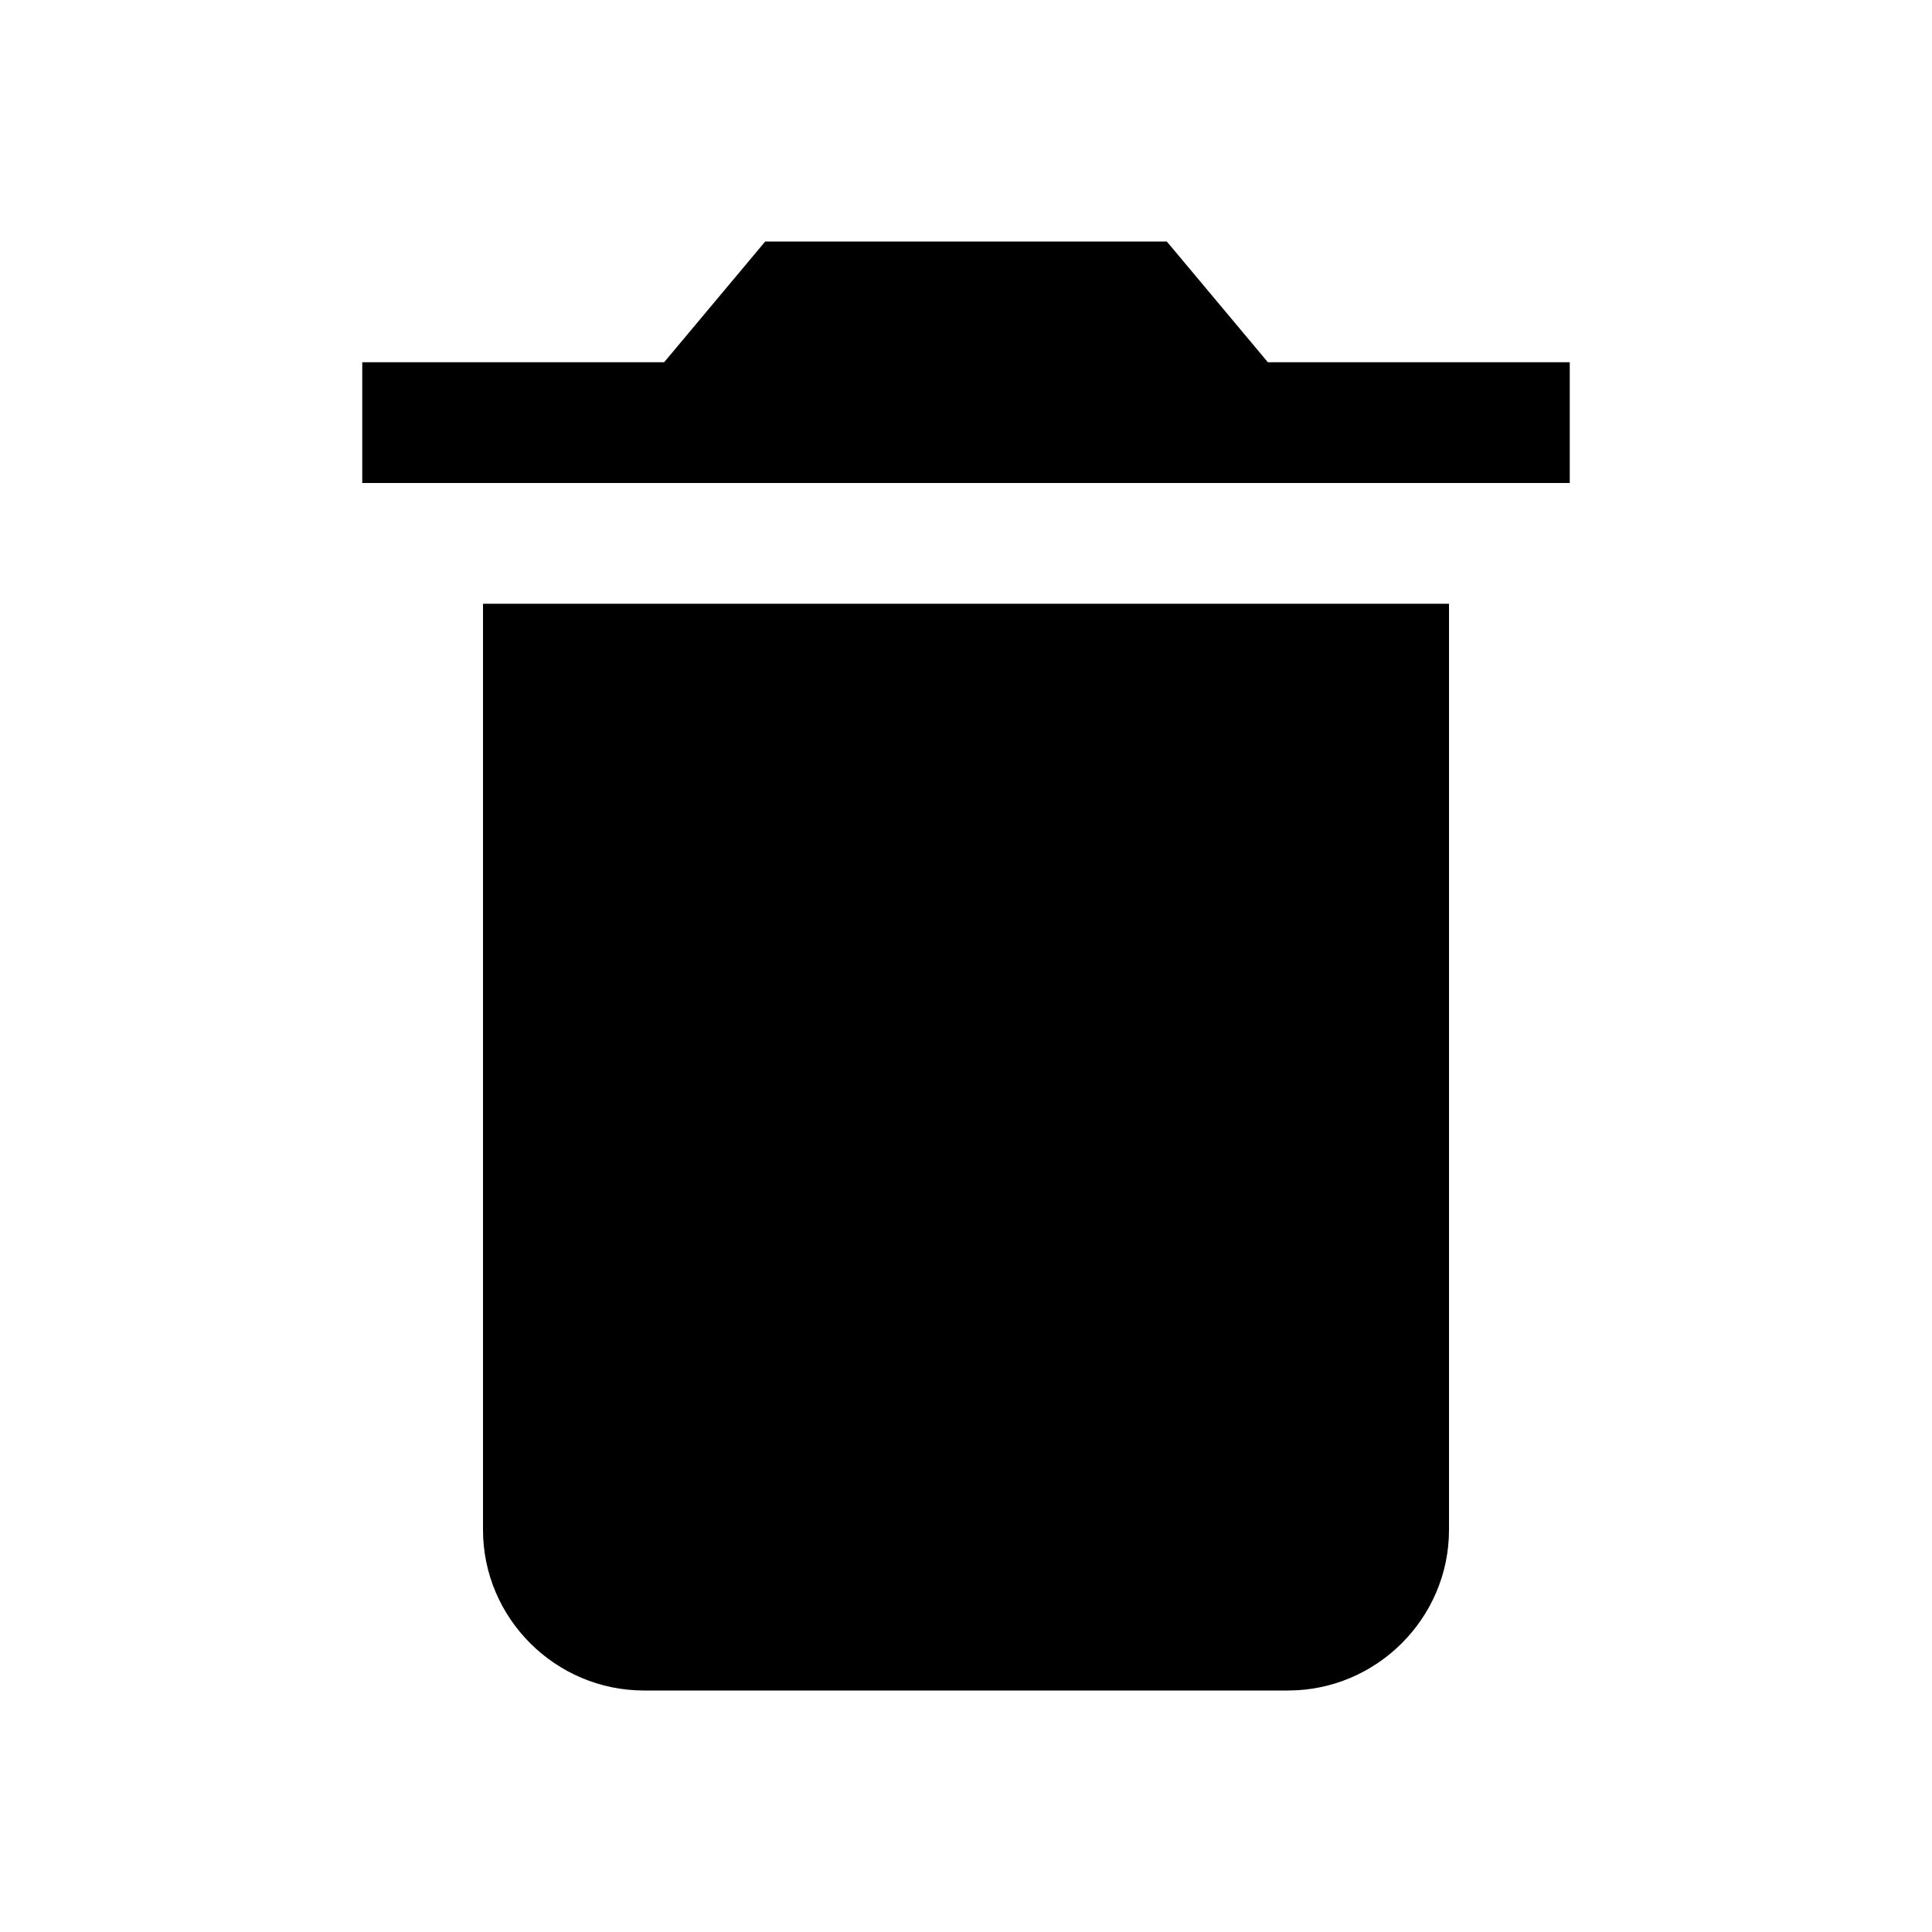
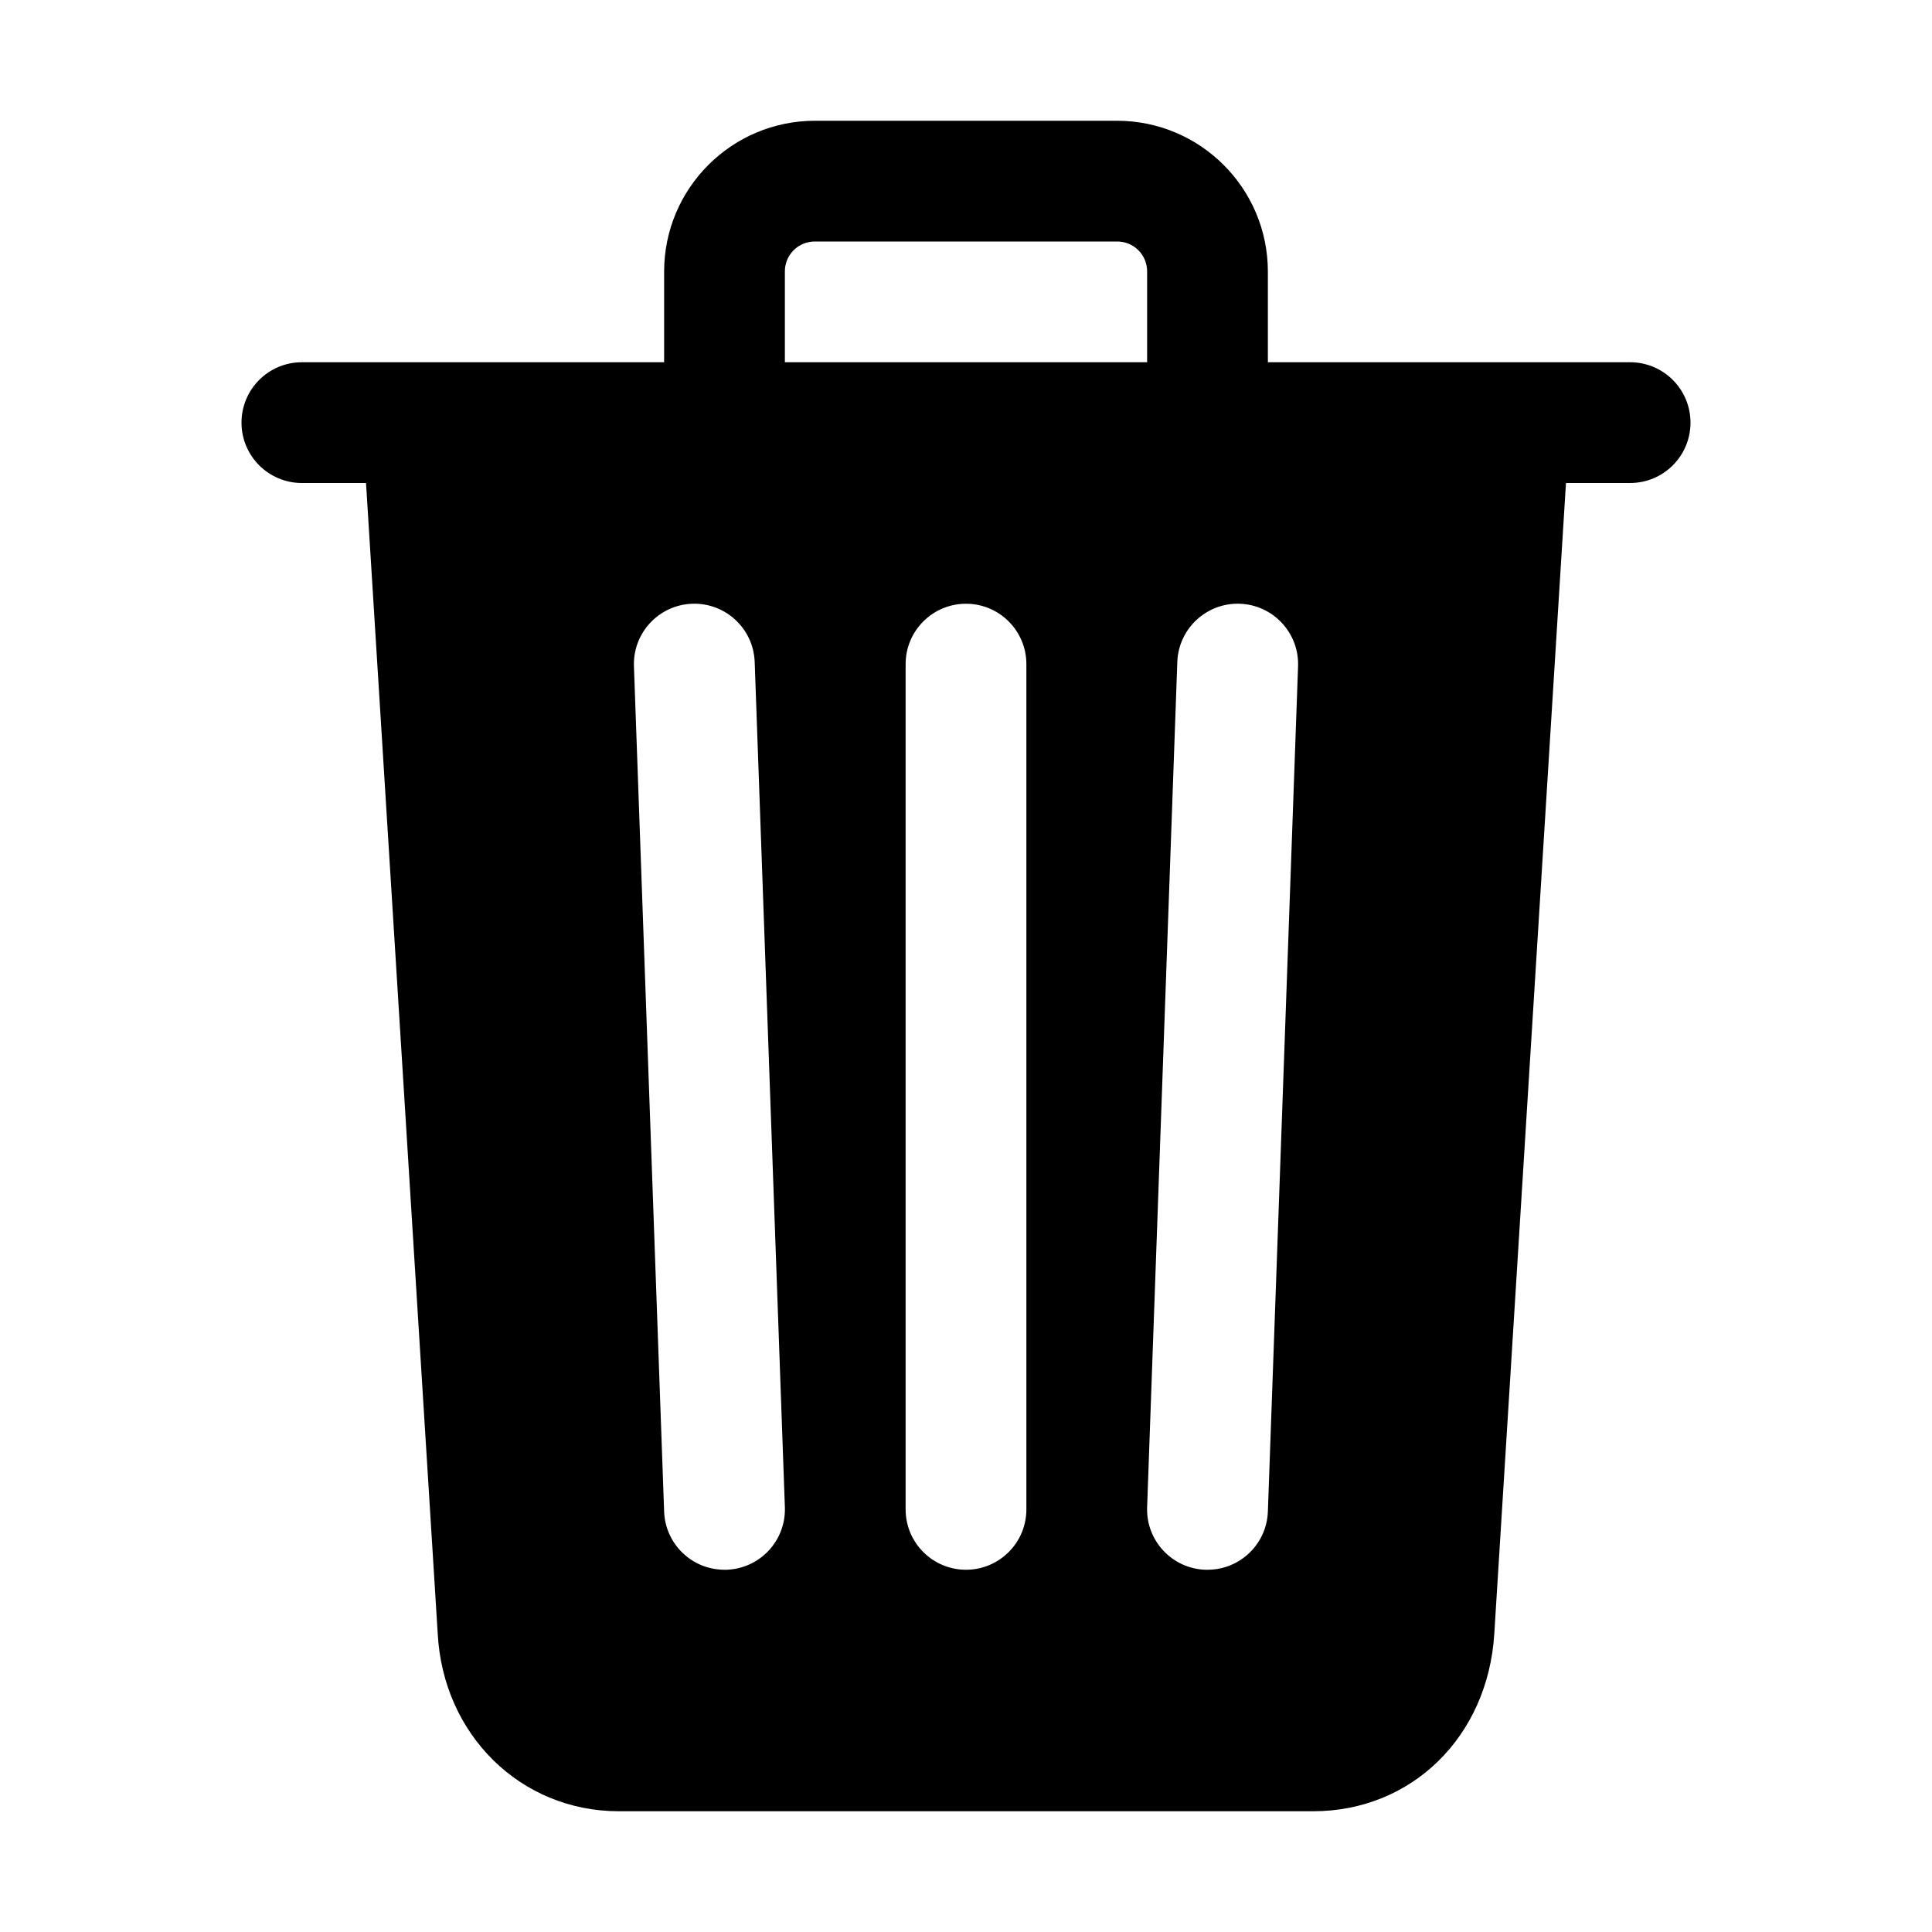
- <svg xmlns="http://www.w3.org/2000/svg" viewBox="0 0 512 512">
-   <path d="M128 405.429C128 428.846 147.198 448 170.667 448h170.667C364.802 448 384 428.846 384 405.429V160H128v245.429zM416 96h-80l-26.785-32H202.786L176 96H96v32h320V96z" />
+ <svg xmlns="http://www.w3.org/2000/svg" class="ionicon" viewBox="0 0 512 512">
+   <path d="M296 64h-80a7.91 7.91 0 00-8 8v24h96V72a7.91 7.91 0 00-8-8z" fill="none" />
+   <path d="M432 96h-96V72a40 40 0 00-40-40h-80a40 40 0 00-40 40v24H80a16 16 0 000 32h17l19 304.92c1.42 26.85 22 47.08 48 47.08h184c26.13 0 46.3-19.78 48-47l19-305h17a16 16 0 000-32zM192.57 416H192a16 16 0 01-16-15.43l-8-224a16 16 0 1132-1.14l8 224A16 16 0 01192.57 416zM272 400a16 16 0 01-32 0V176a16 16 0 0132 0zm32-304h-96V72a7.91 7.91 0 018-8h80a7.91 7.91 0 018 8zm32 304.57A16 16 0 01320 416h-.58A16 16 0 01304 399.43l8-224a16 16 0 1132 1.14z" />
</svg>
